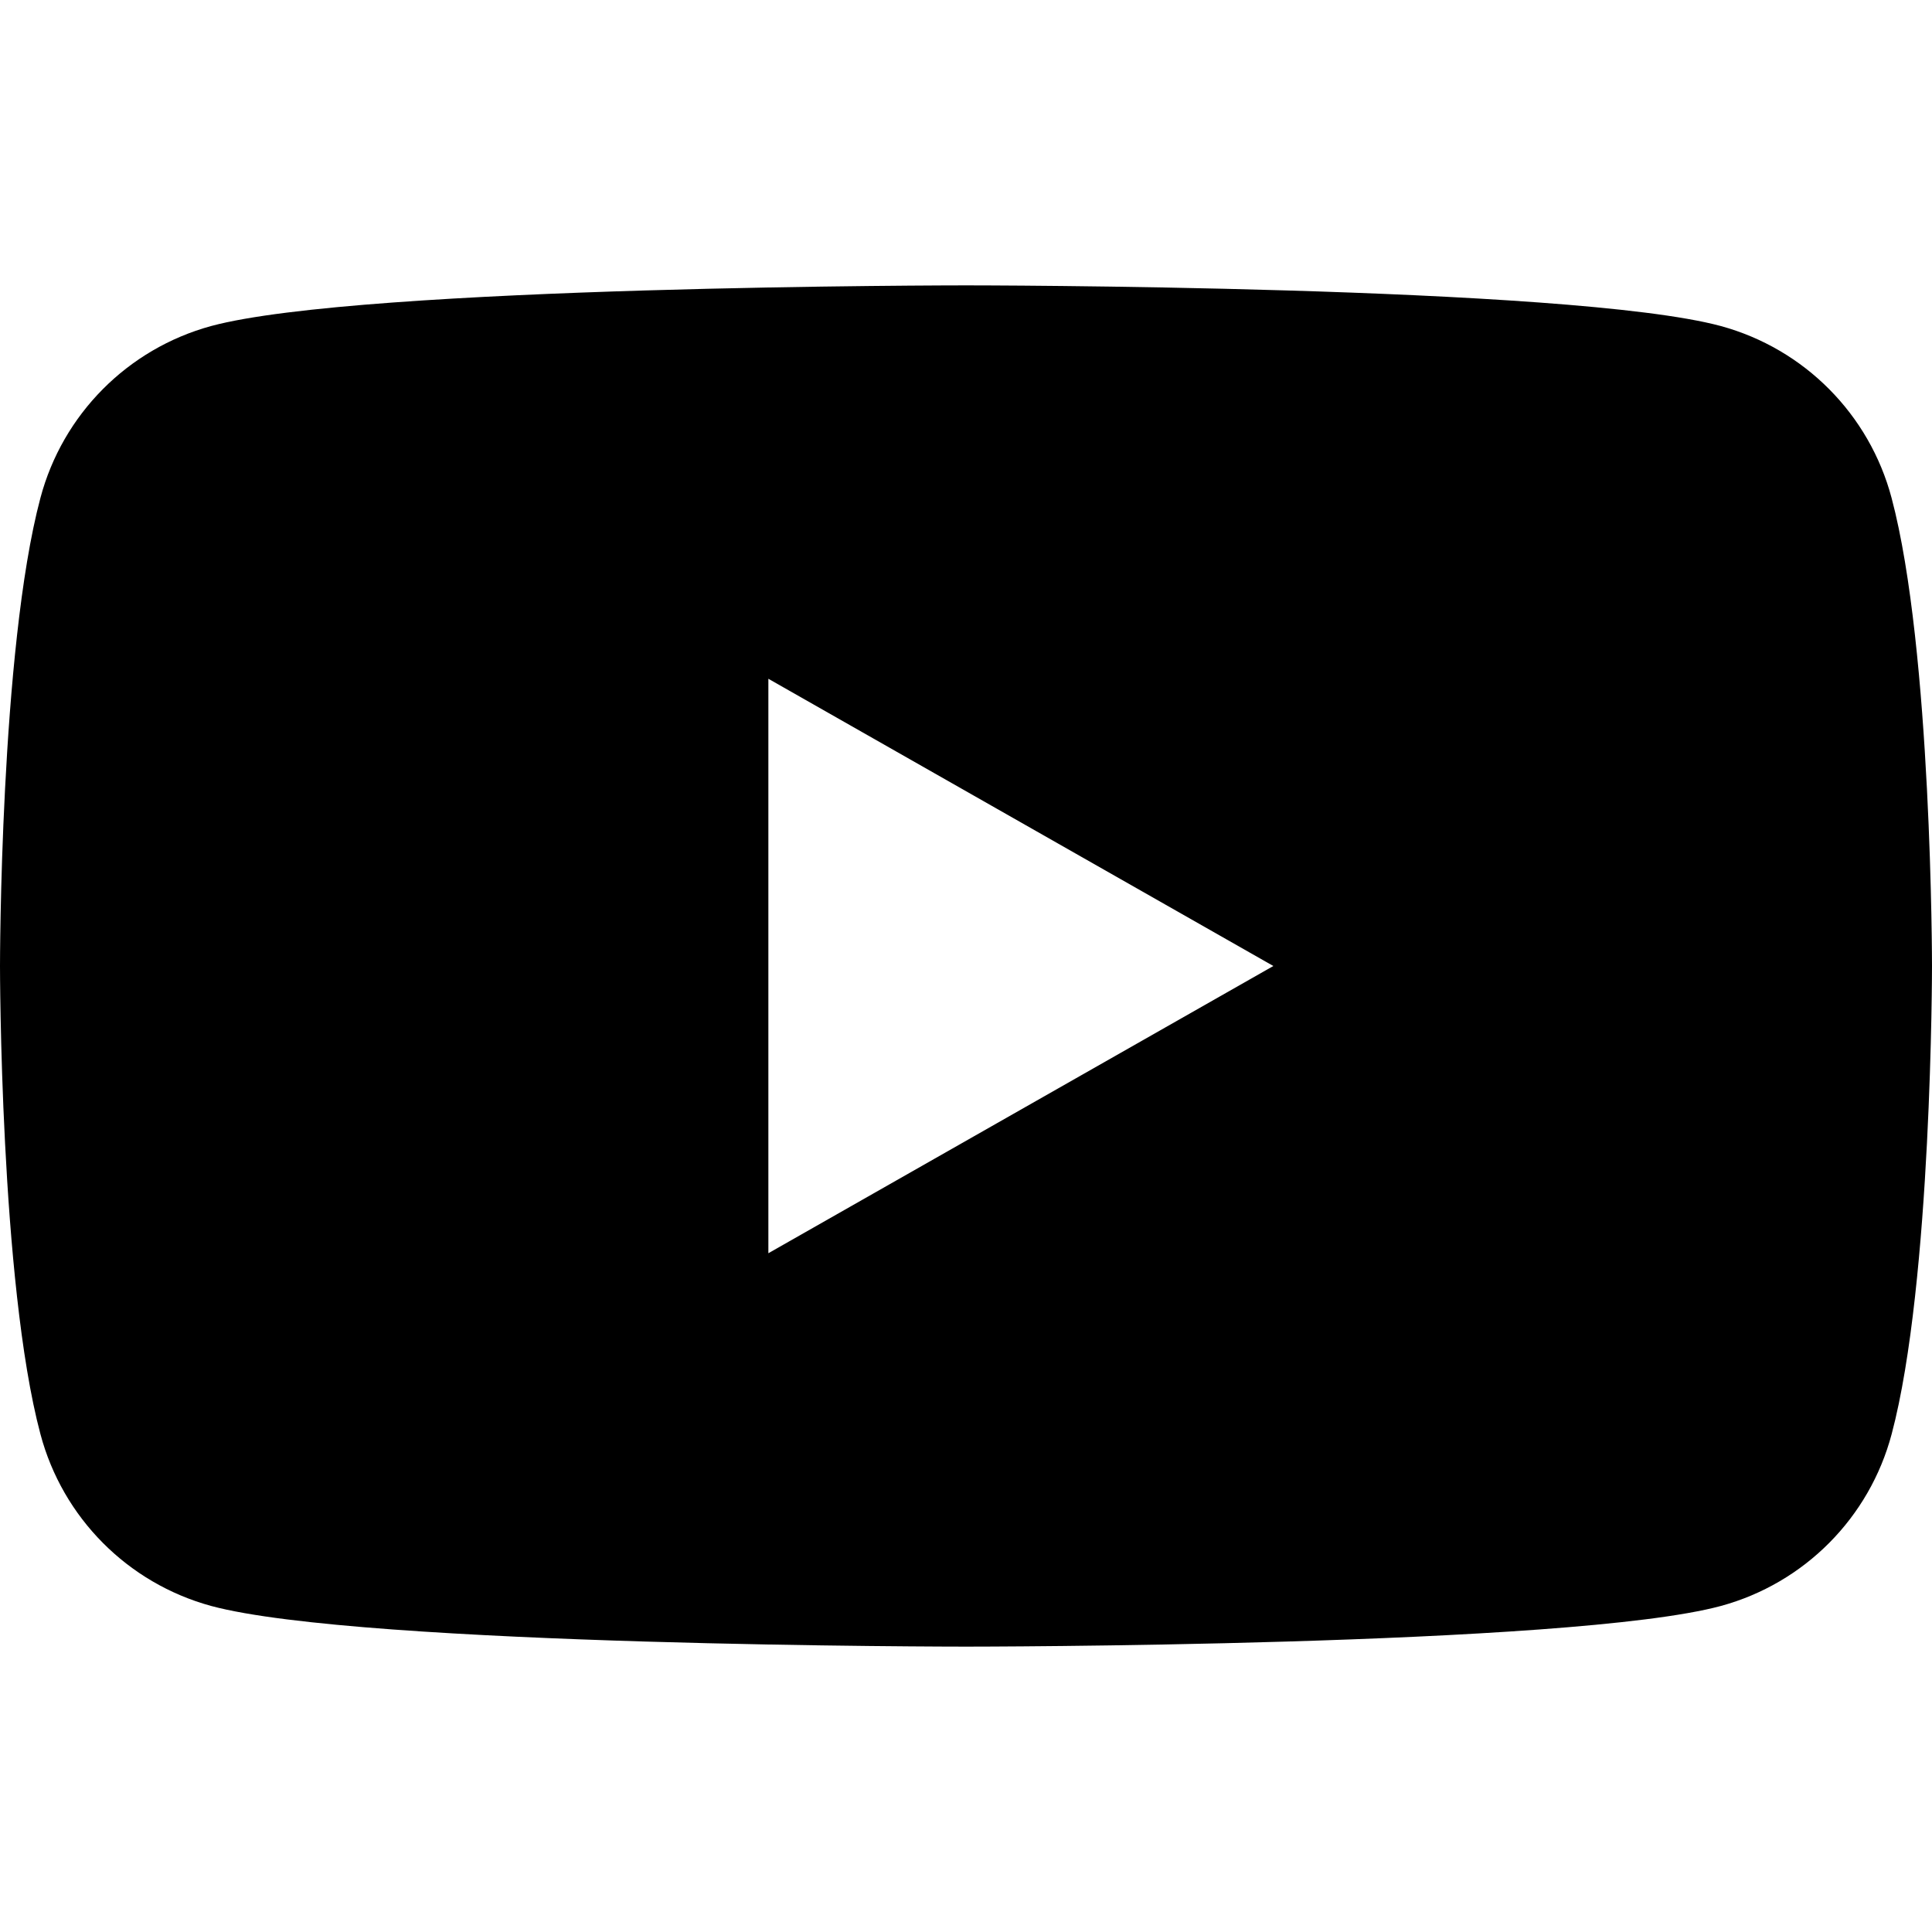
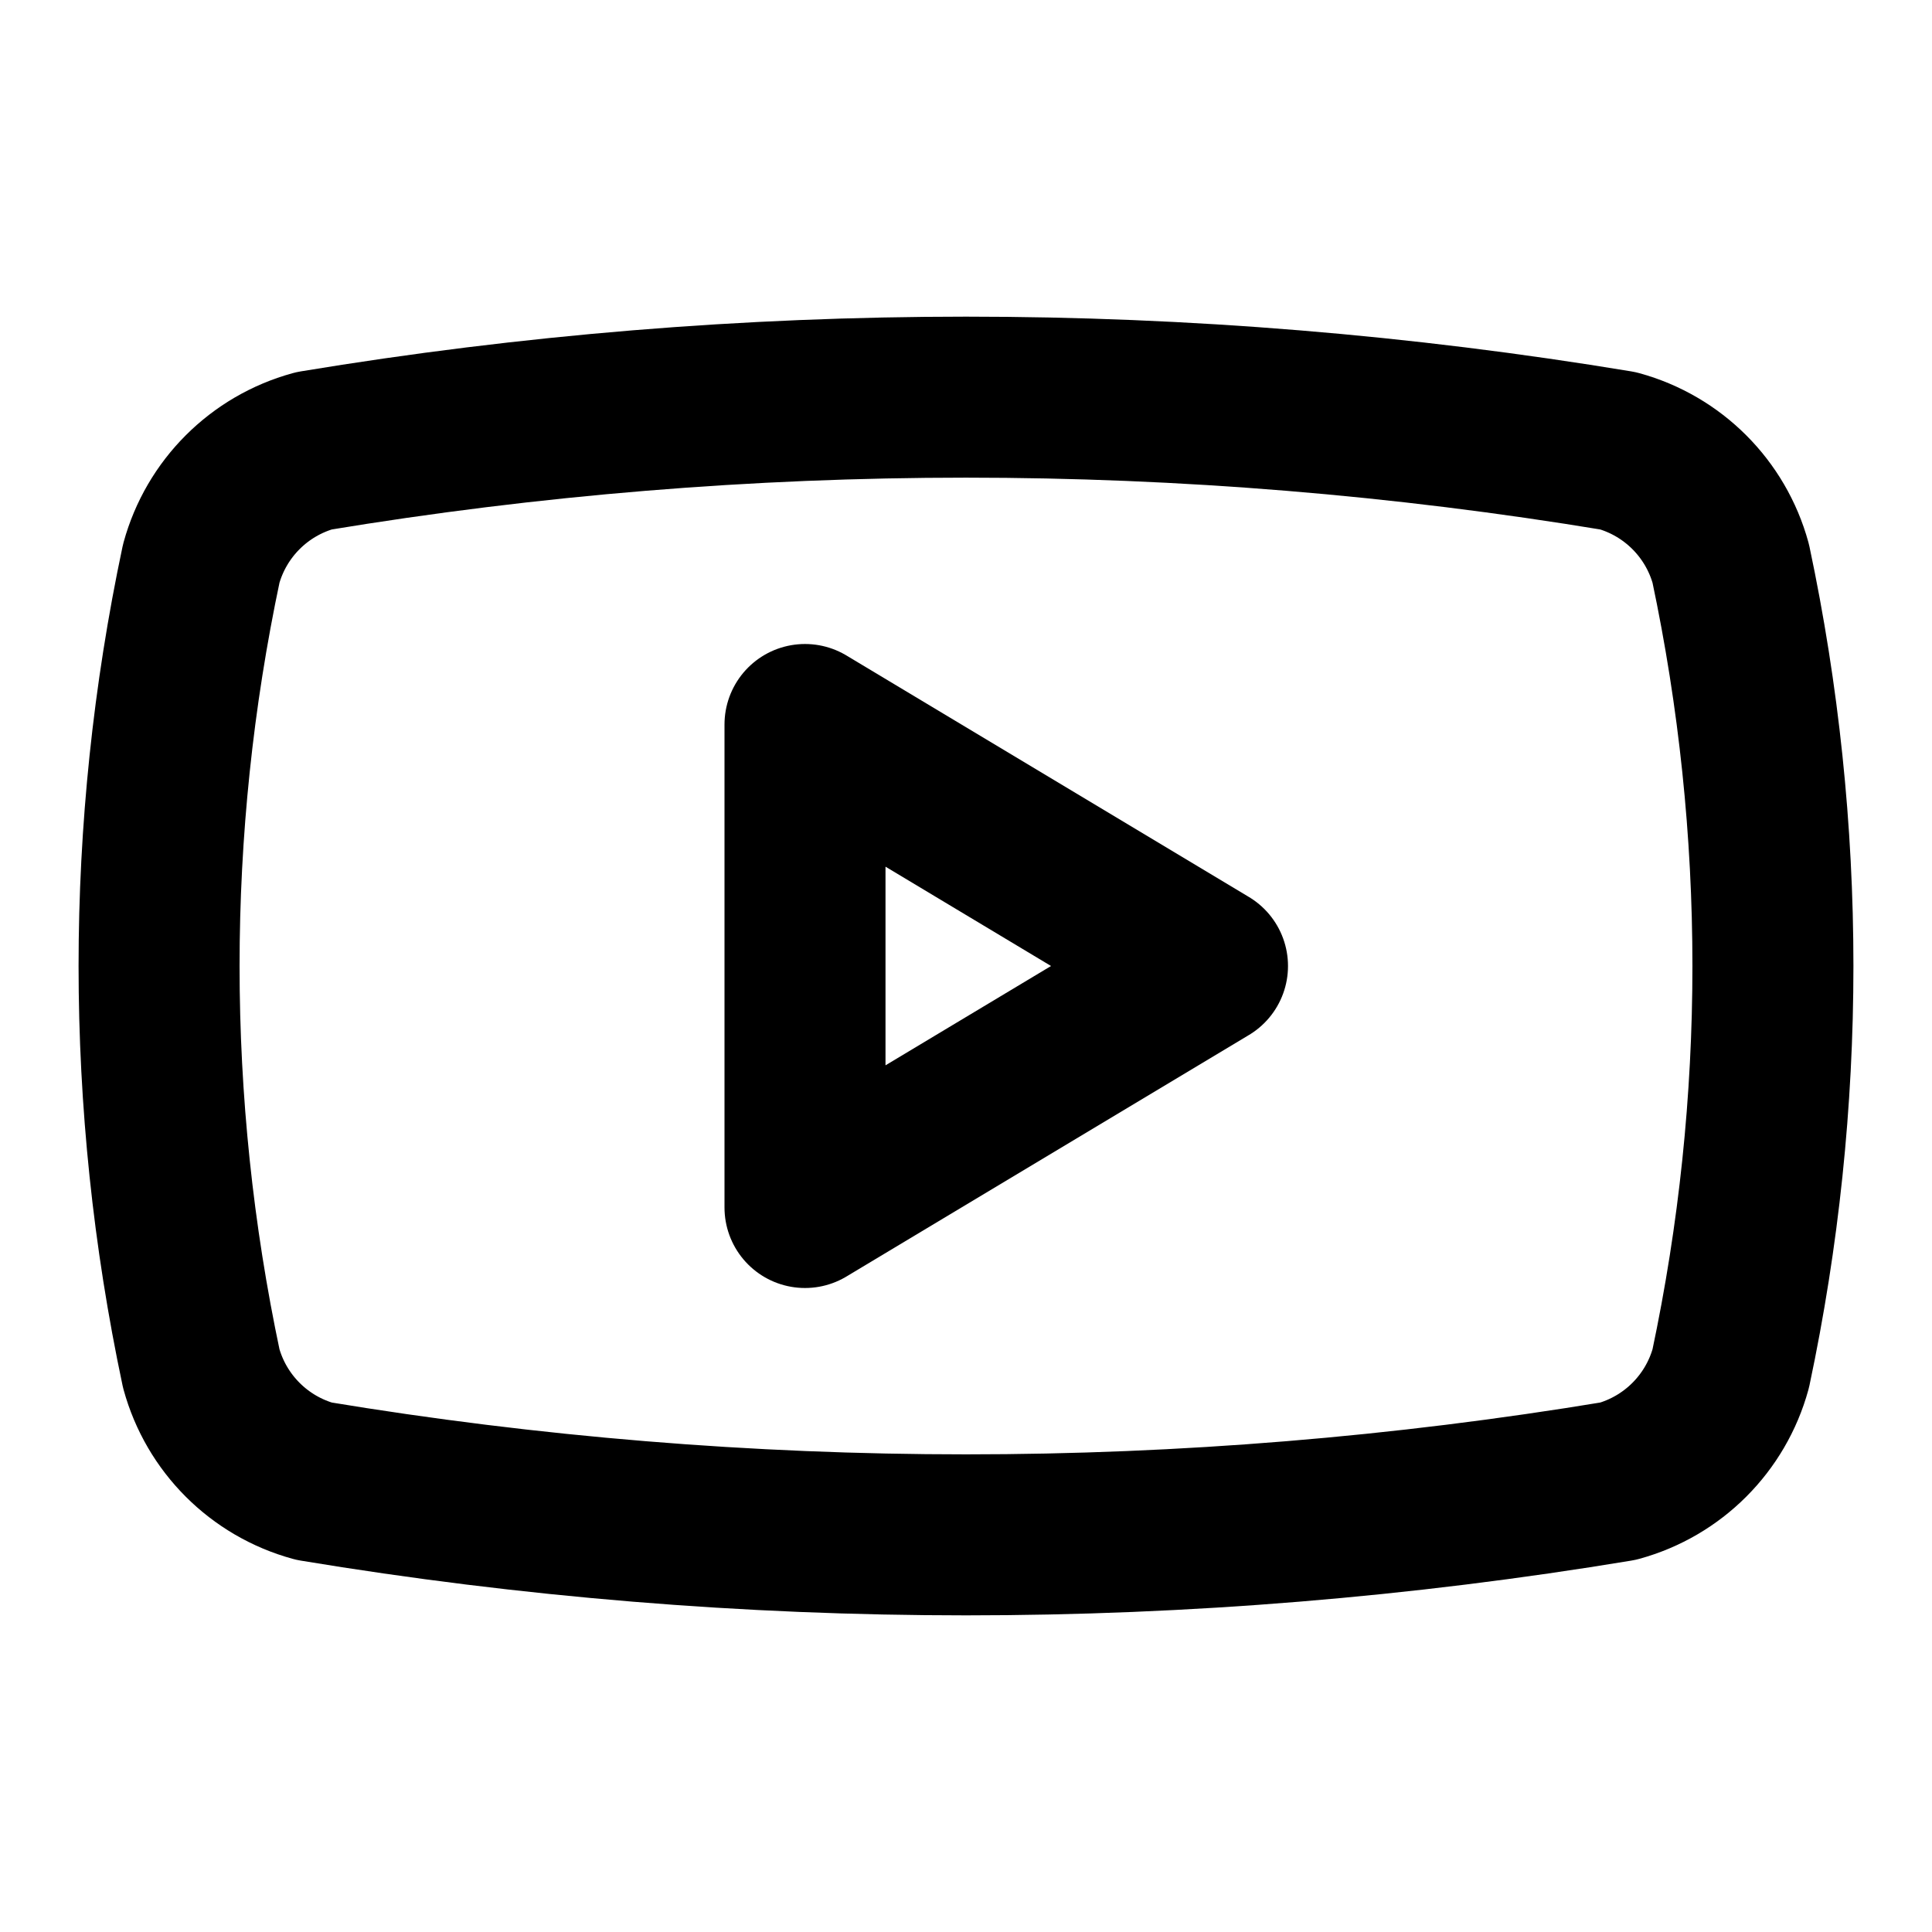
- <svg xmlns="http://www.w3.org/2000/svg" role="img" viewBox="0 0 24 24">
-   <path d="M23.498 6.186a3.016 3.016 0 0 0-2.122-2.136C19.505 3.545 12 3.545 12 3.545s-7.505 0-9.377.505A3.017 3.017 0 0 0 .502 6.186C0 8.07 0 12 0 12s0 3.93.502 5.814a3.016 3.016 0 0 0 2.122 2.136c1.871.505 9.376.505 9.376.505s7.505 0 9.377-.505a3.015 3.015 0 0 0 2.122-2.136C24 15.93 24 12 24 12s0-3.93-.502-5.814zM9.545 15.568V8.432L15.818 12l-6.273 3.568z" />
+ <svg xmlns="http://www.w3.org/2000/svg" width="24" height="24" viewBox="0 0 24 24" fill="none" stroke="currentColor" stroke-width="2" stroke-linecap="round" stroke-linejoin="round" class="lucide lucide-youtube-icon lucide-youtube">
+   <path d="M2.5 17a24.12 24.12 0 0 1 0-10 2 2 0 0 1 1.4-1.4 49.56 49.56 0 0 1 16.2 0A2 2 0 0 1 21.5 7a24.12 24.12 0 0 1 0 10 2 2 0 0 1-1.4 1.4 49.55 49.55 0 0 1-16.2 0A2 2 0 0 1 2.5 17" />
+   <path d="m10 15 5-3-5-3z" />
</svg>
